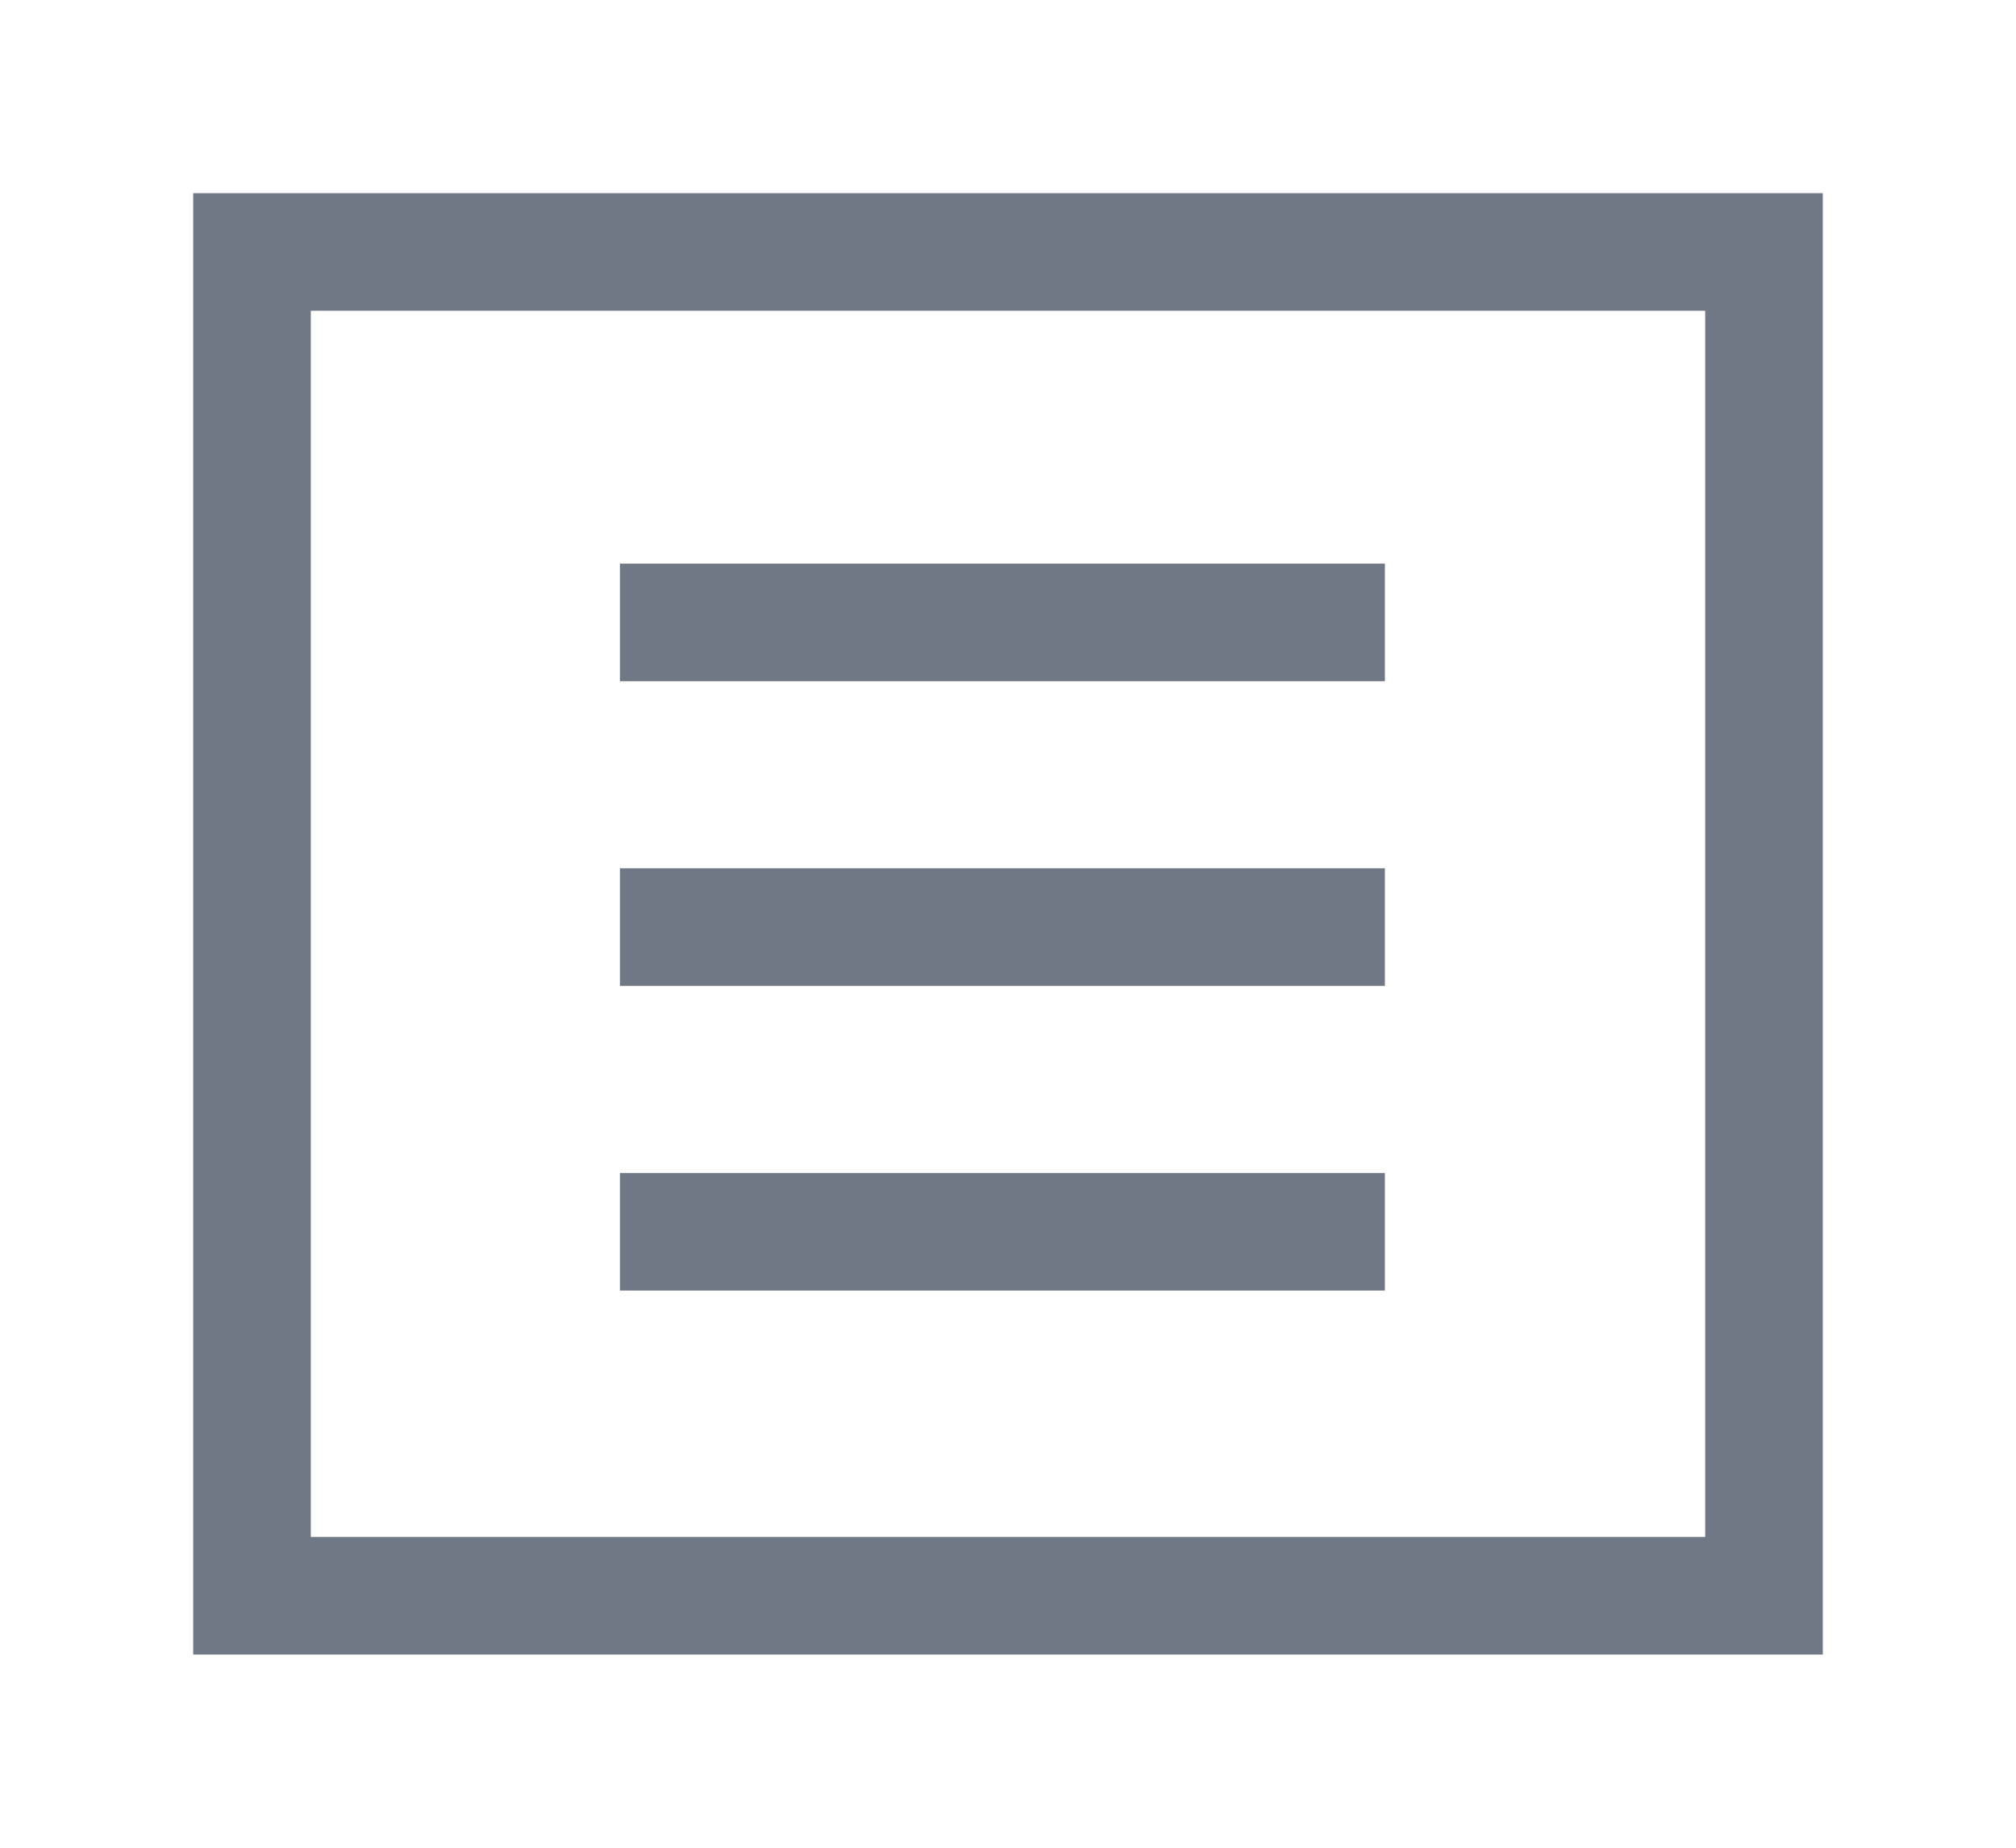
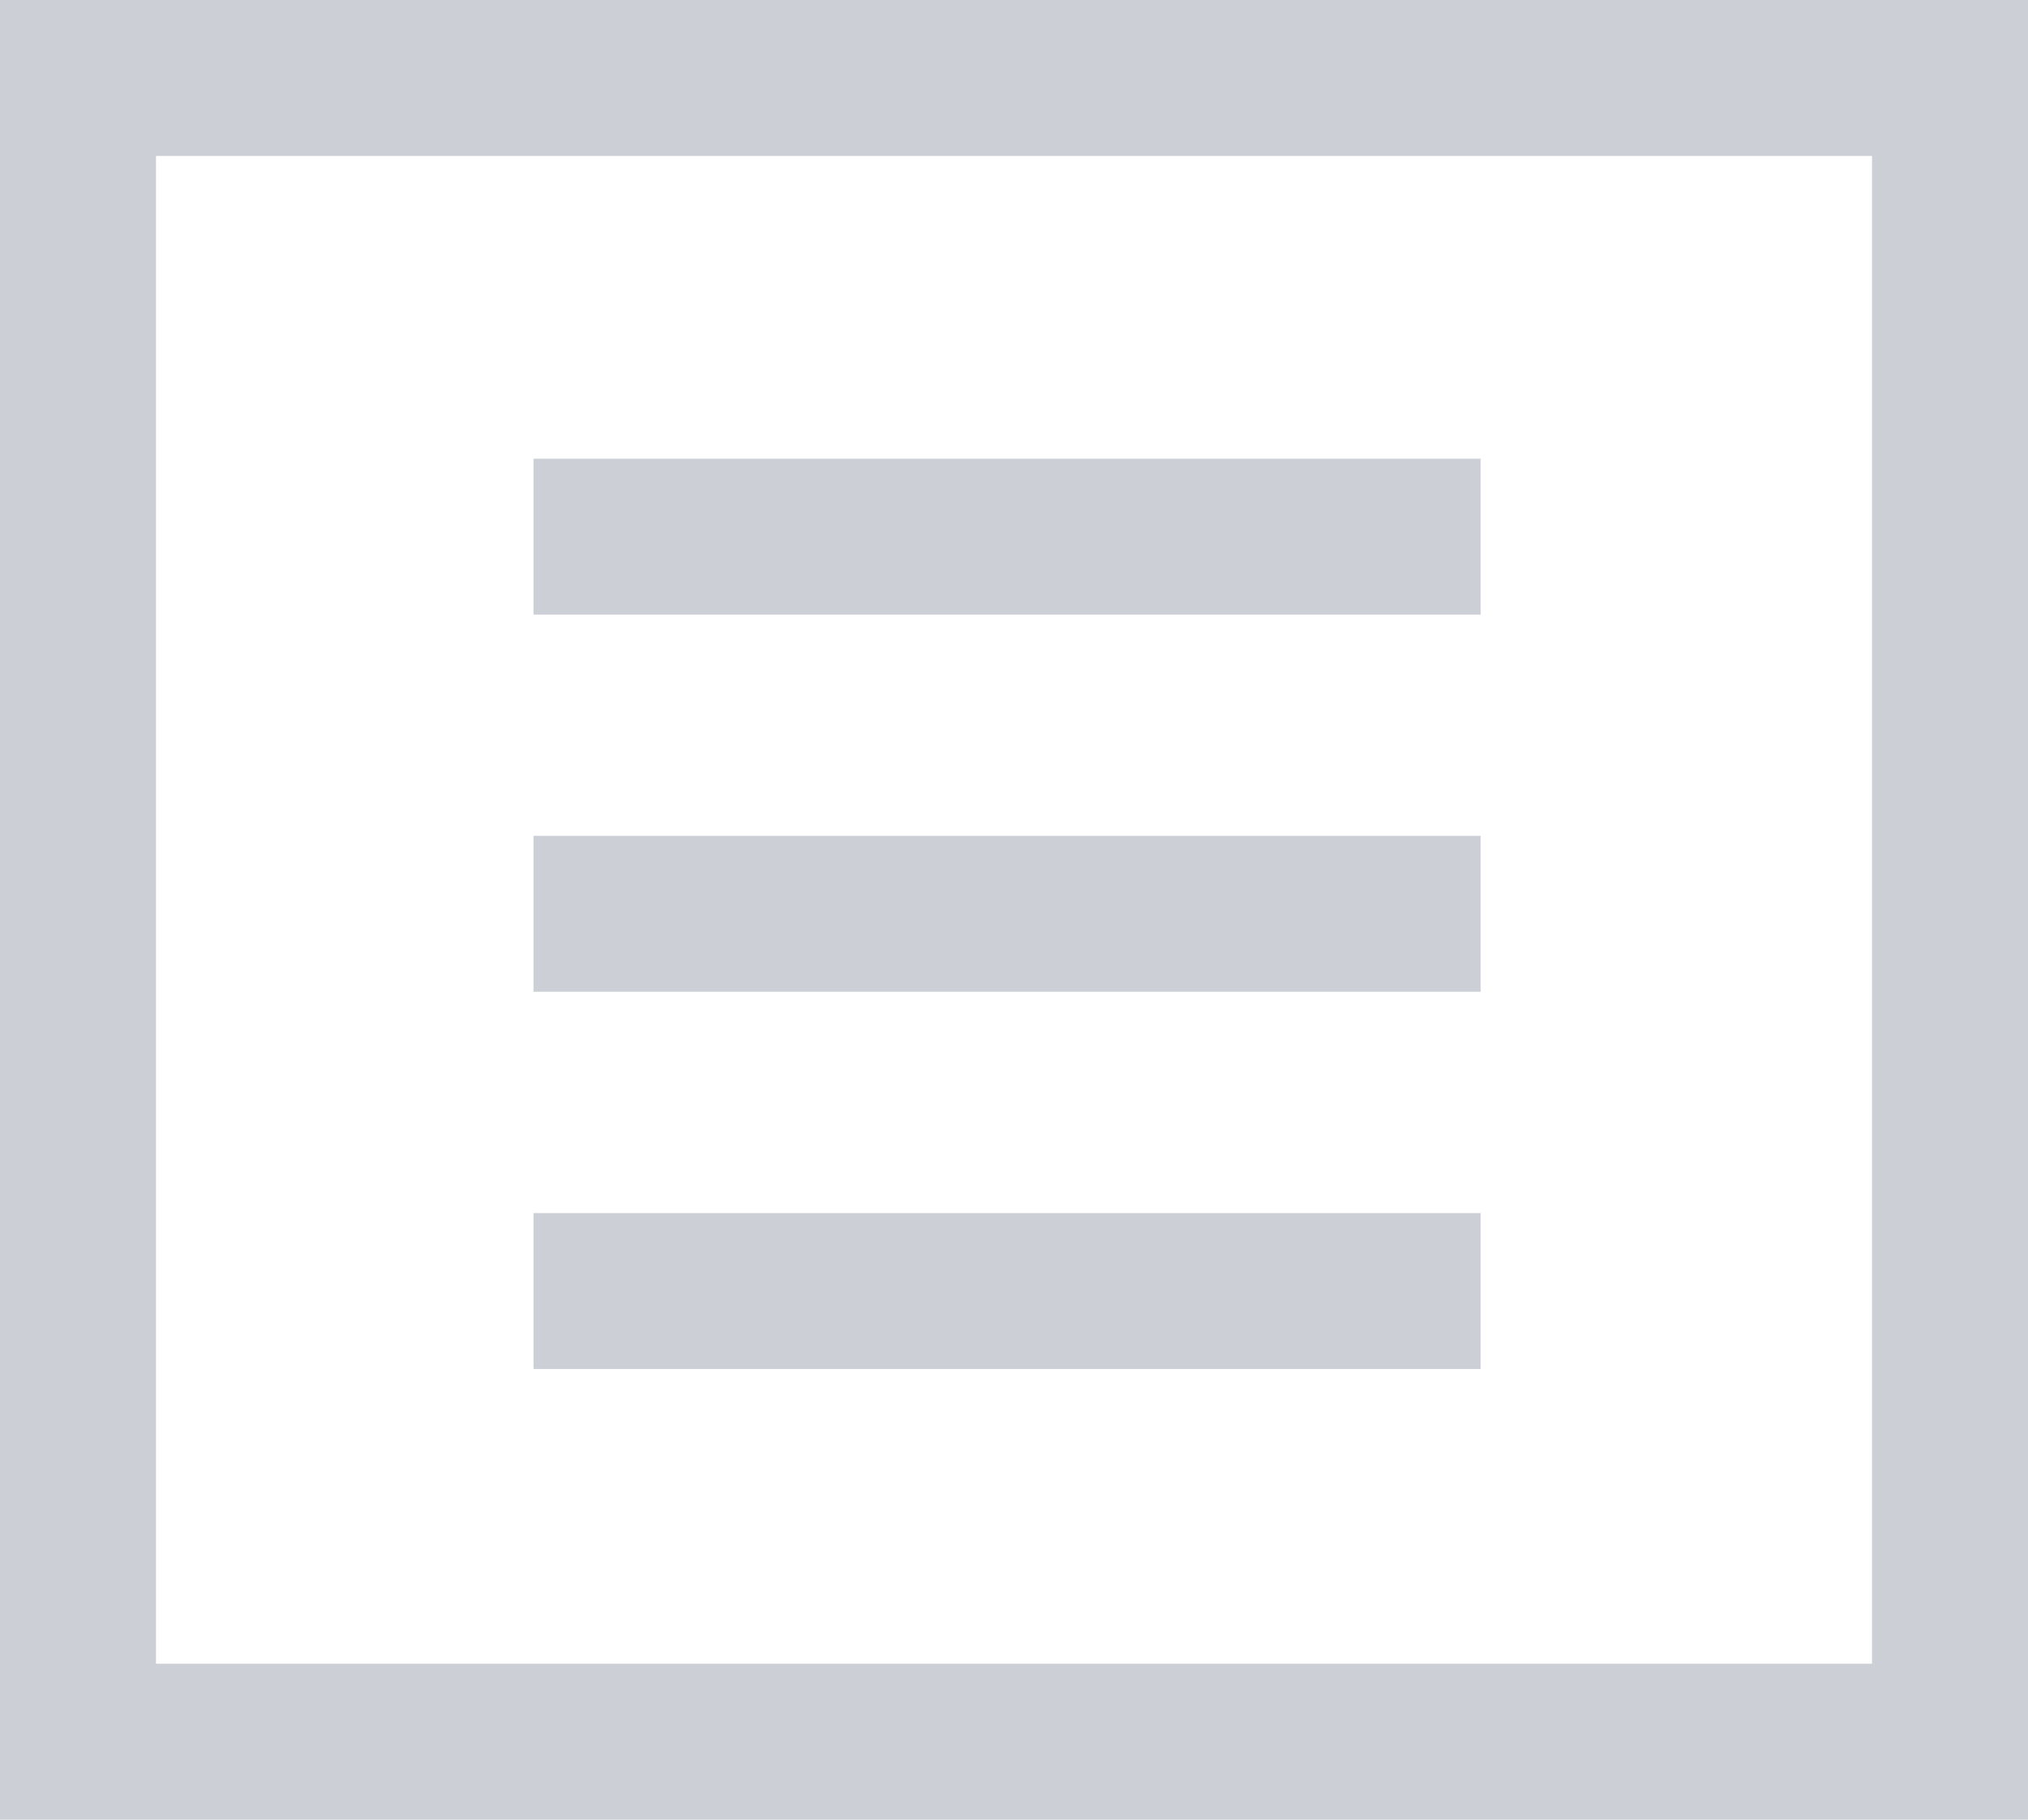
- <svg xmlns="http://www.w3.org/2000/svg" width="24" height="22" viewBox="0 0 24 22">
-   <defs>
-     <clipPath id="clip-Plan_de_travail_5">
-       <rect width="24" height="22" />
-     </clipPath>
-   </defs>
-   <g id="Plan_de_travail_5" data-name="Plan de travail – 5" clip-path="url(#clip-Plan_de_travail_5)">
-     <g id="Composant_19_22" data-name="Composant 19 – 22" transform="translate(3 3)">
-       <path id="Tracé_2" data-name="Tracé 2" d="M252.789,77.794h18v16h-18v-16Z" transform="translate(-252.789 -77.794)" fill="none" stroke="#707785" stroke-width="1.4" />
-       <g id="Groupe_3" data-name="Groupe 3" transform="translate(4.38 4.411)">
-         <line id="Ligne_25" data-name="Ligne 25" x2="9.107" fill="none" stroke="#707785" stroke-linejoin="round" stroke-width="1.4" />
-         <line id="Ligne_26" data-name="Ligne 26" x2="9.107" transform="translate(0 3.627)" fill="none" stroke="#707785" stroke-linejoin="round" stroke-width="1.4" />
-         <line id="Ligne_27" data-name="Ligne 27" x2="9.107" transform="translate(0 7.255)" fill="none" stroke="#707785" stroke-linejoin="round" stroke-width="1.4" />
-       </g>
+ <svg xmlns="http://www.w3.org/2000/svg" width="19.5" height="17.5" viewBox="0 0 19.5 17.5">
+   <g id="Reg_afficher_masquer" data-name="Reg afficher/masquer" transform="translate(0.75 0.75)">
+     <path id="Tracé_2" data-name="Tracé 2" d="M252.789,77.794h18v16h-18v-16Z" transform="translate(-252.789 -77.794)" fill="none" stroke="#cccfd6" stroke-width="1.5" />
+     <g id="Groupe_3" data-name="Groupe 3" transform="translate(4.38 4.411)">
+       <line id="Ligne_25" data-name="Ligne 25" x2="9.107" fill="none" stroke="#cccfd6" stroke-linejoin="round" stroke-width="1.5" />
+       <line id="Ligne_26" data-name="Ligne 26" x2="9.107" transform="translate(0 3.627)" fill="none" stroke="#cccfd6" stroke-linejoin="round" stroke-width="1.5" />
+       <line id="Ligne_27" data-name="Ligne 27" x2="9.107" transform="translate(0 7.255)" fill="none" stroke="#cccfd6" stroke-linejoin="round" stroke-width="1.5" />
    </g>
  </g>
</svg>
